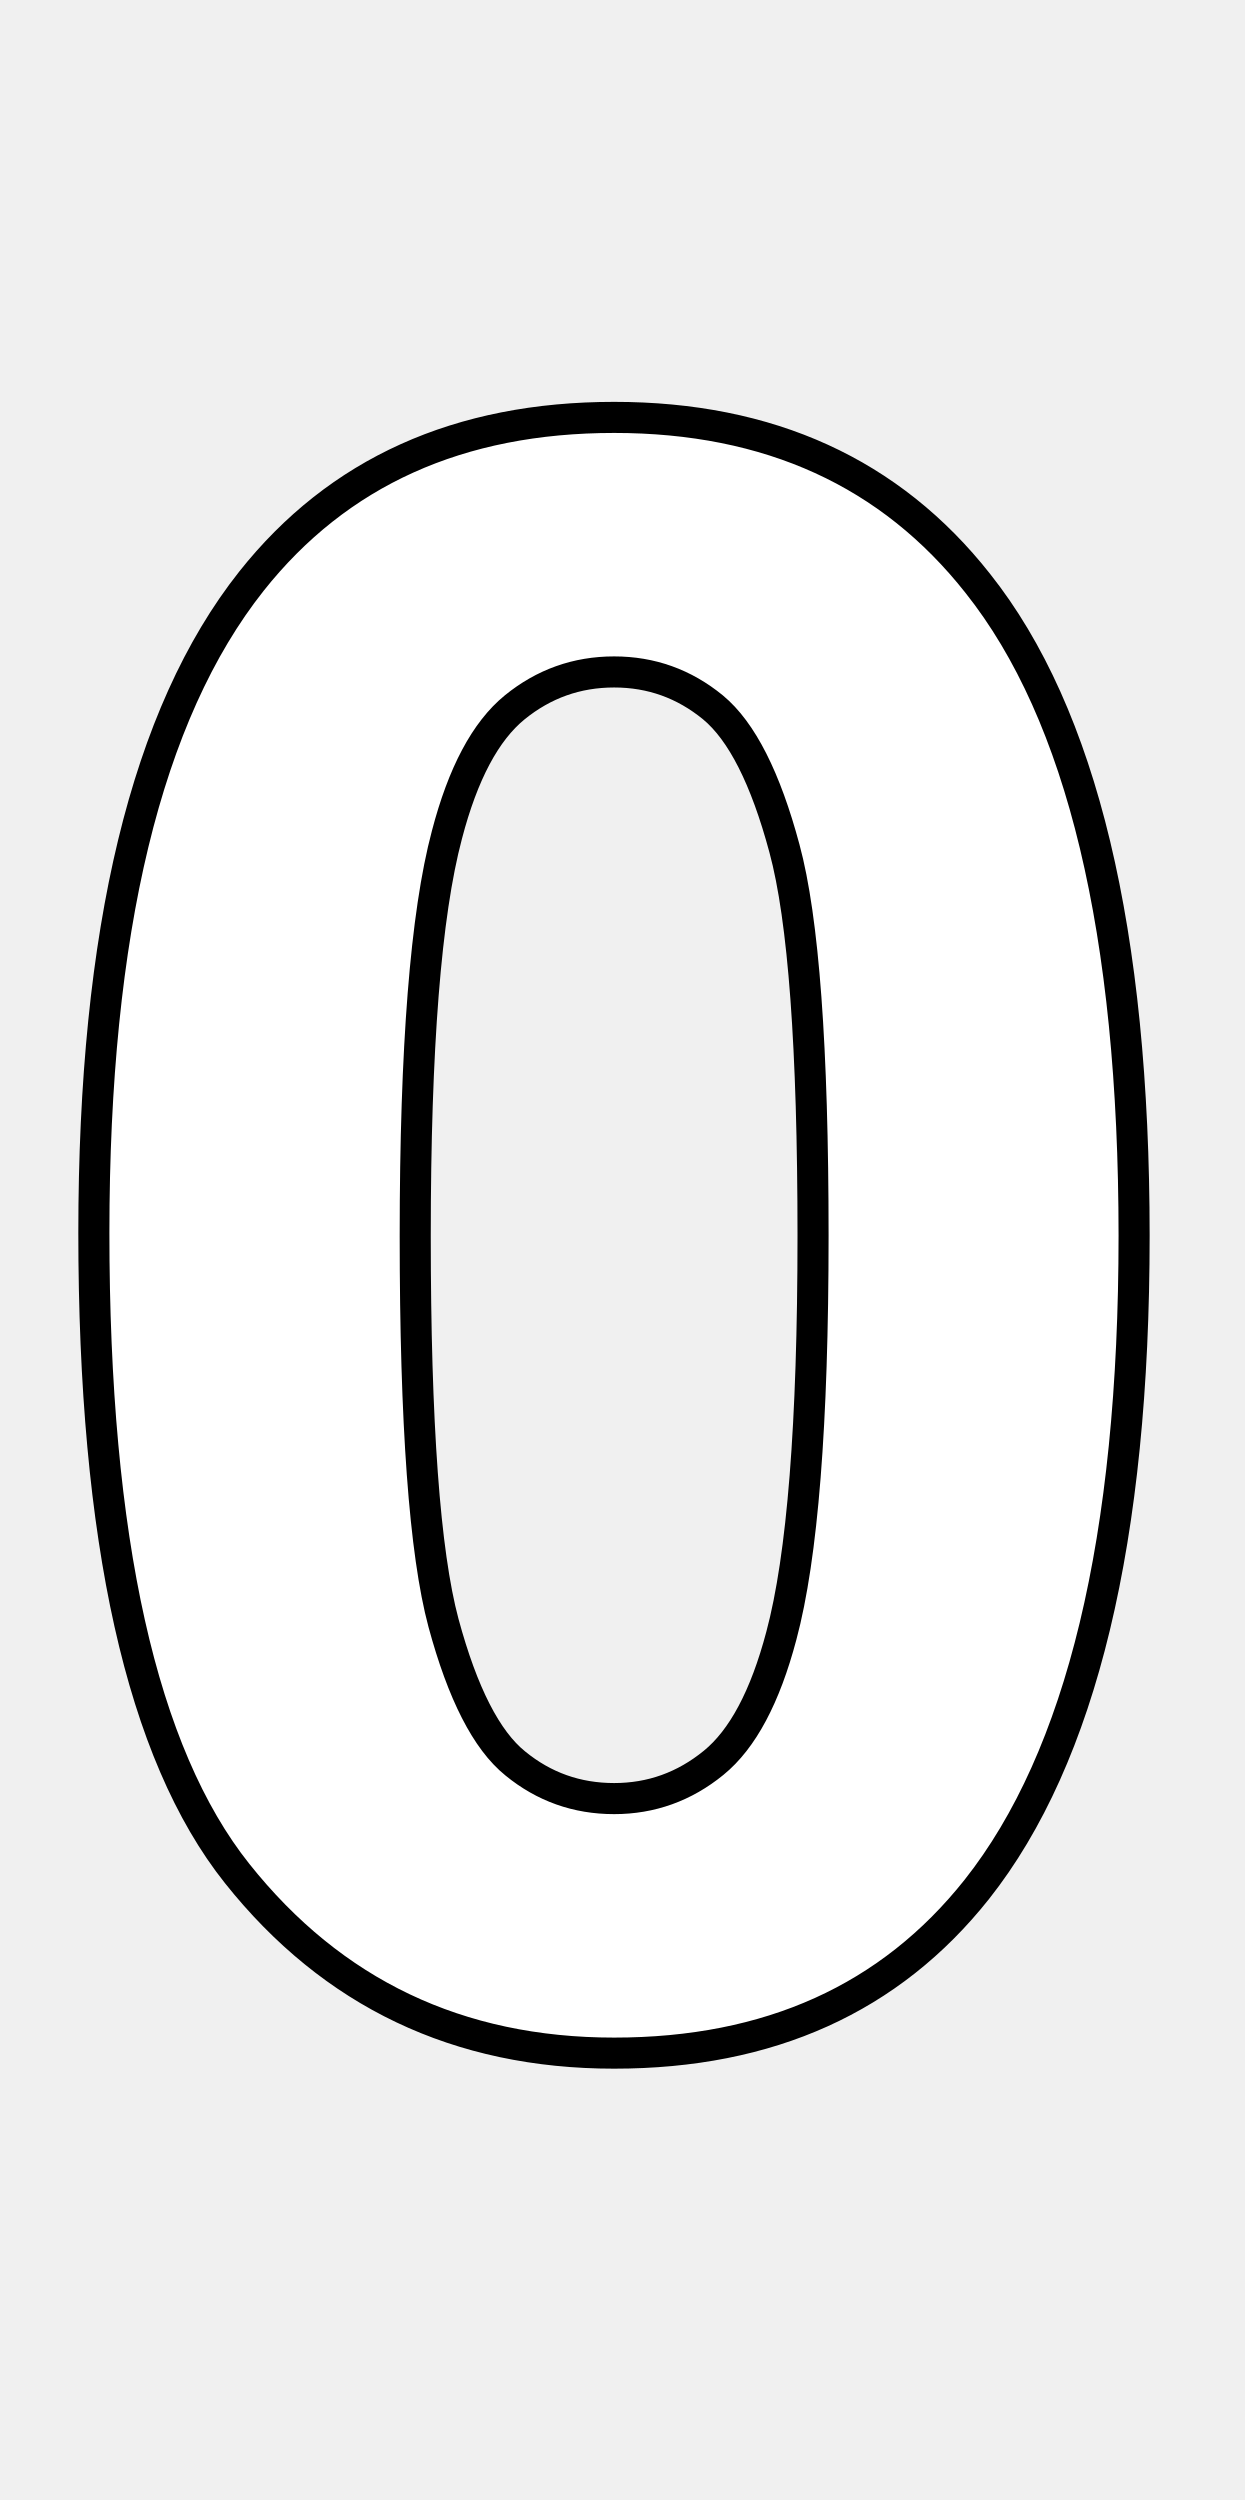
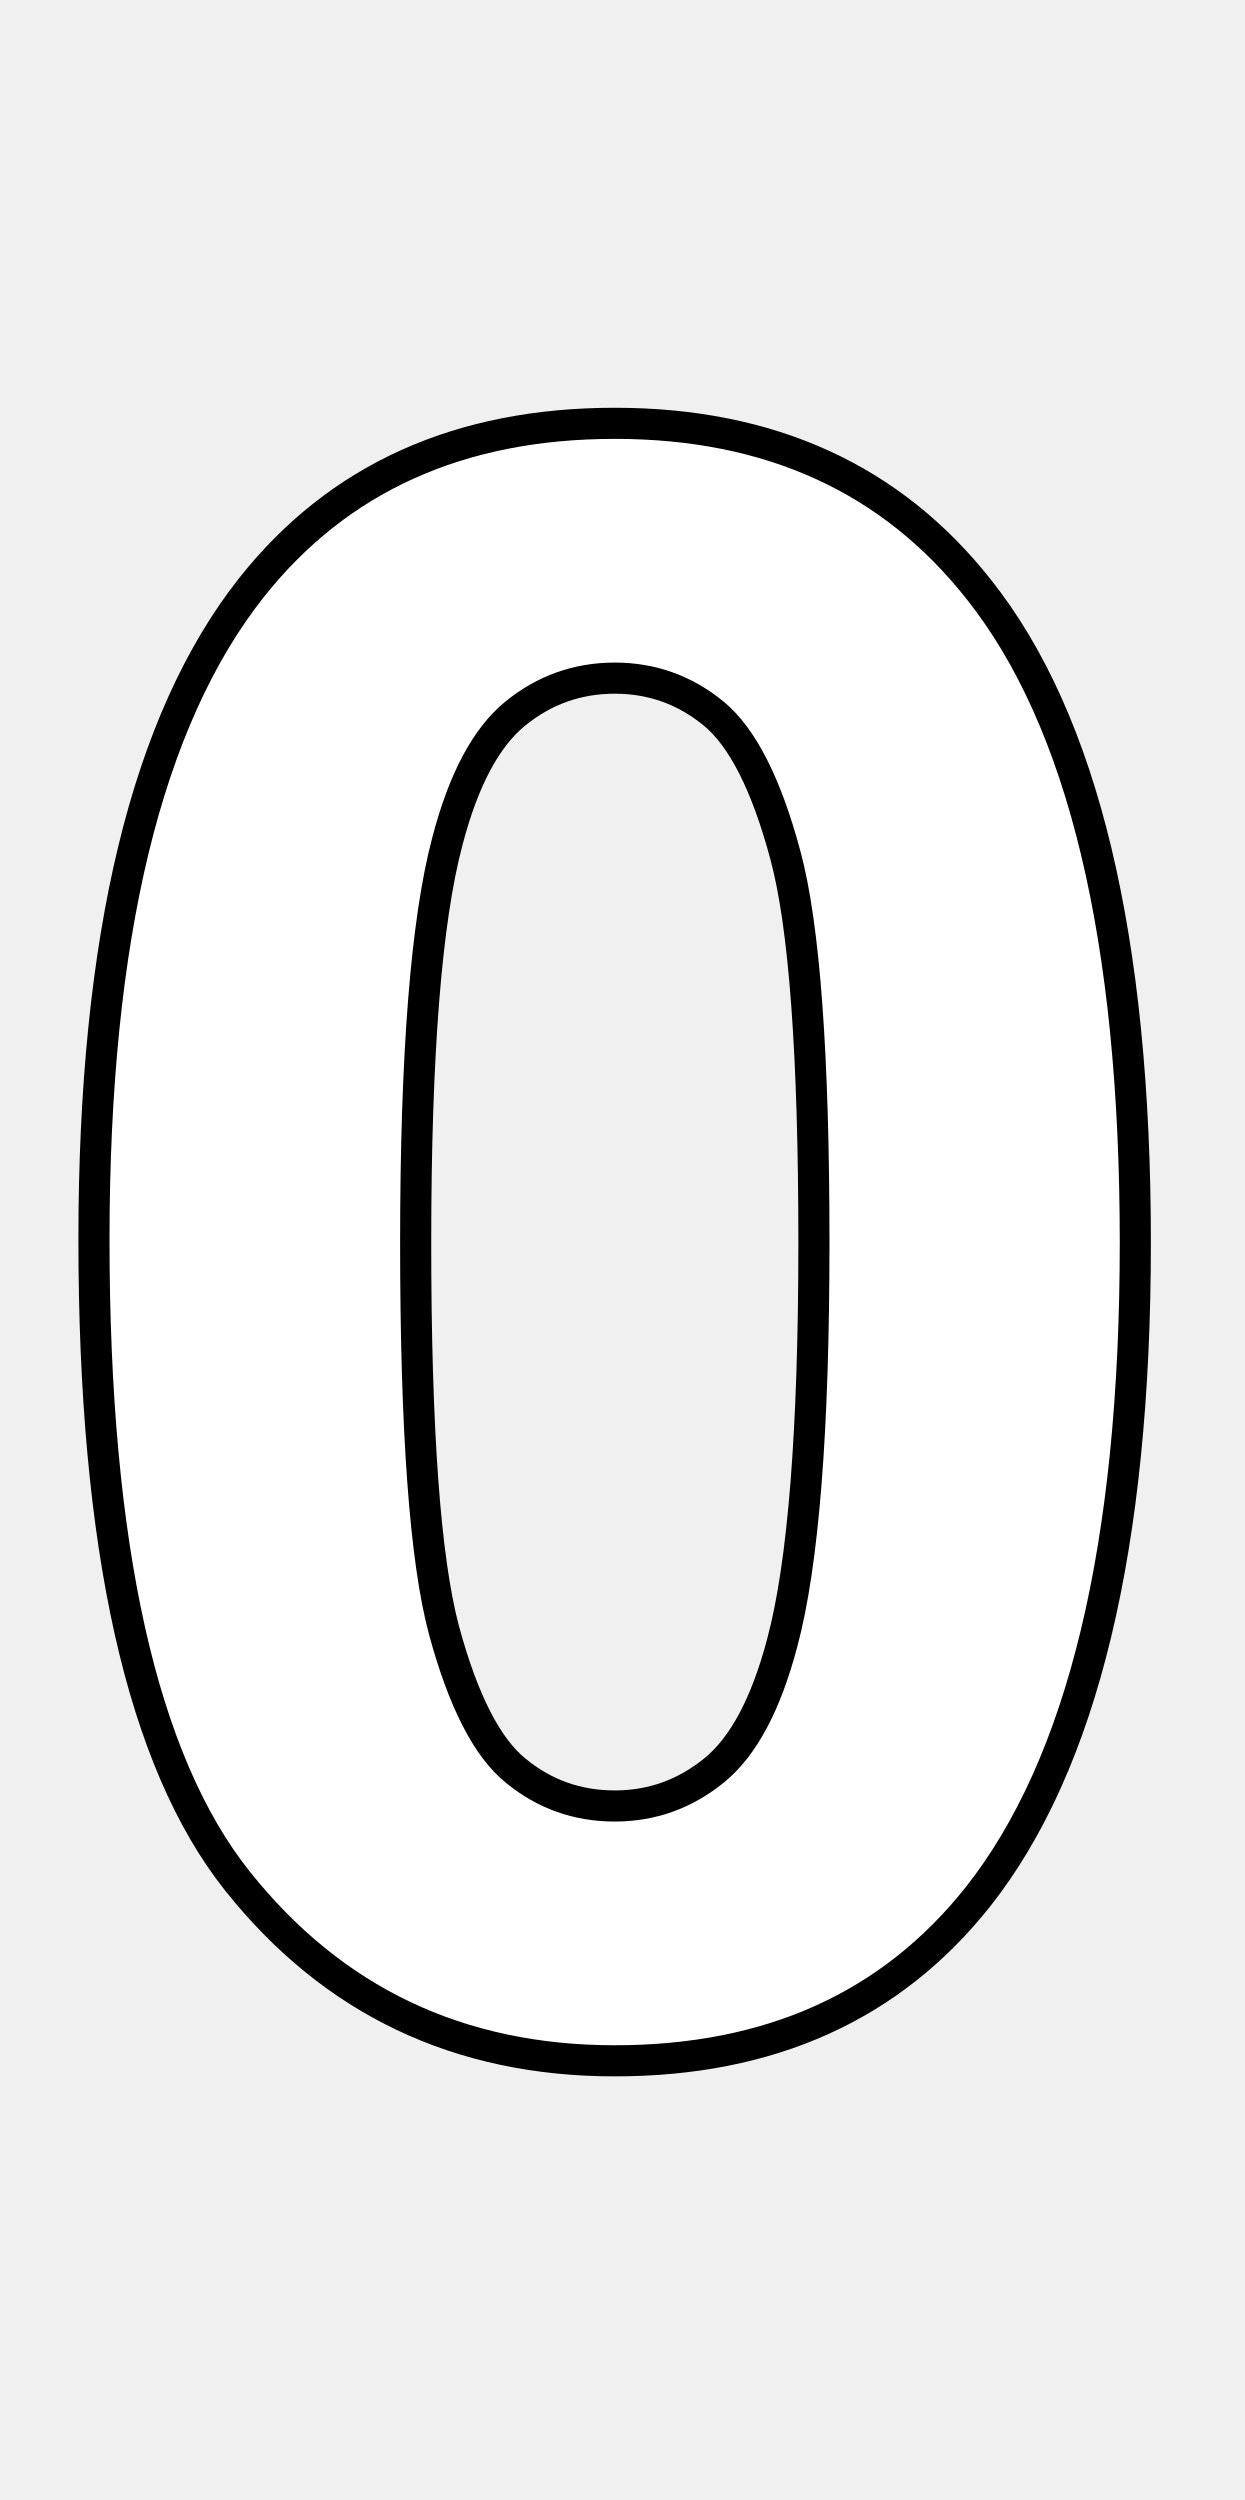
- <svg xmlns="http://www.w3.org/2000/svg" width="40.043" height="80.438">
+ <svg xmlns="http://www.w3.org/2000/svg" width="40.043" height="80.438" viewBox="0 0 40 80">
  <path fill="white" stroke="black" d="M19.76 13.43L19.76 13.43Q27.25 13.43 31.46 18.77L31.46 18.77Q36.49 25.10 36.49 39.76L36.49 39.76Q36.49 54.39 31.43 60.79L31.43 60.79Q27.25 66.06 19.76 66.06L19.76 66.06Q12.23 66.06 7.63 60.28Q3.02 54.49 3.02 39.66L3.02 39.66Q3.02 25.10 8.09 18.70L8.09 18.70Q12.27 13.43 19.76 13.43ZM19.76 21.62L19.76 21.62Q17.96 21.62 16.56 22.76Q15.15 23.91 14.38 26.86L14.38 26.86Q13.36 30.69 13.36 39.76L13.36 39.76Q13.36 48.83 14.27 52.22Q15.19 55.62 16.58 56.74Q17.96 57.87 19.76 57.87L19.76 57.87Q21.55 57.87 22.96 56.72Q24.36 55.58 25.14 52.63L25.14 52.63Q26.16 48.83 26.16 39.76L26.16 39.76Q26.16 30.69 25.24 27.30Q24.33 23.91 22.94 22.76Q21.55 21.62 19.76 21.62Z" />
</svg>
